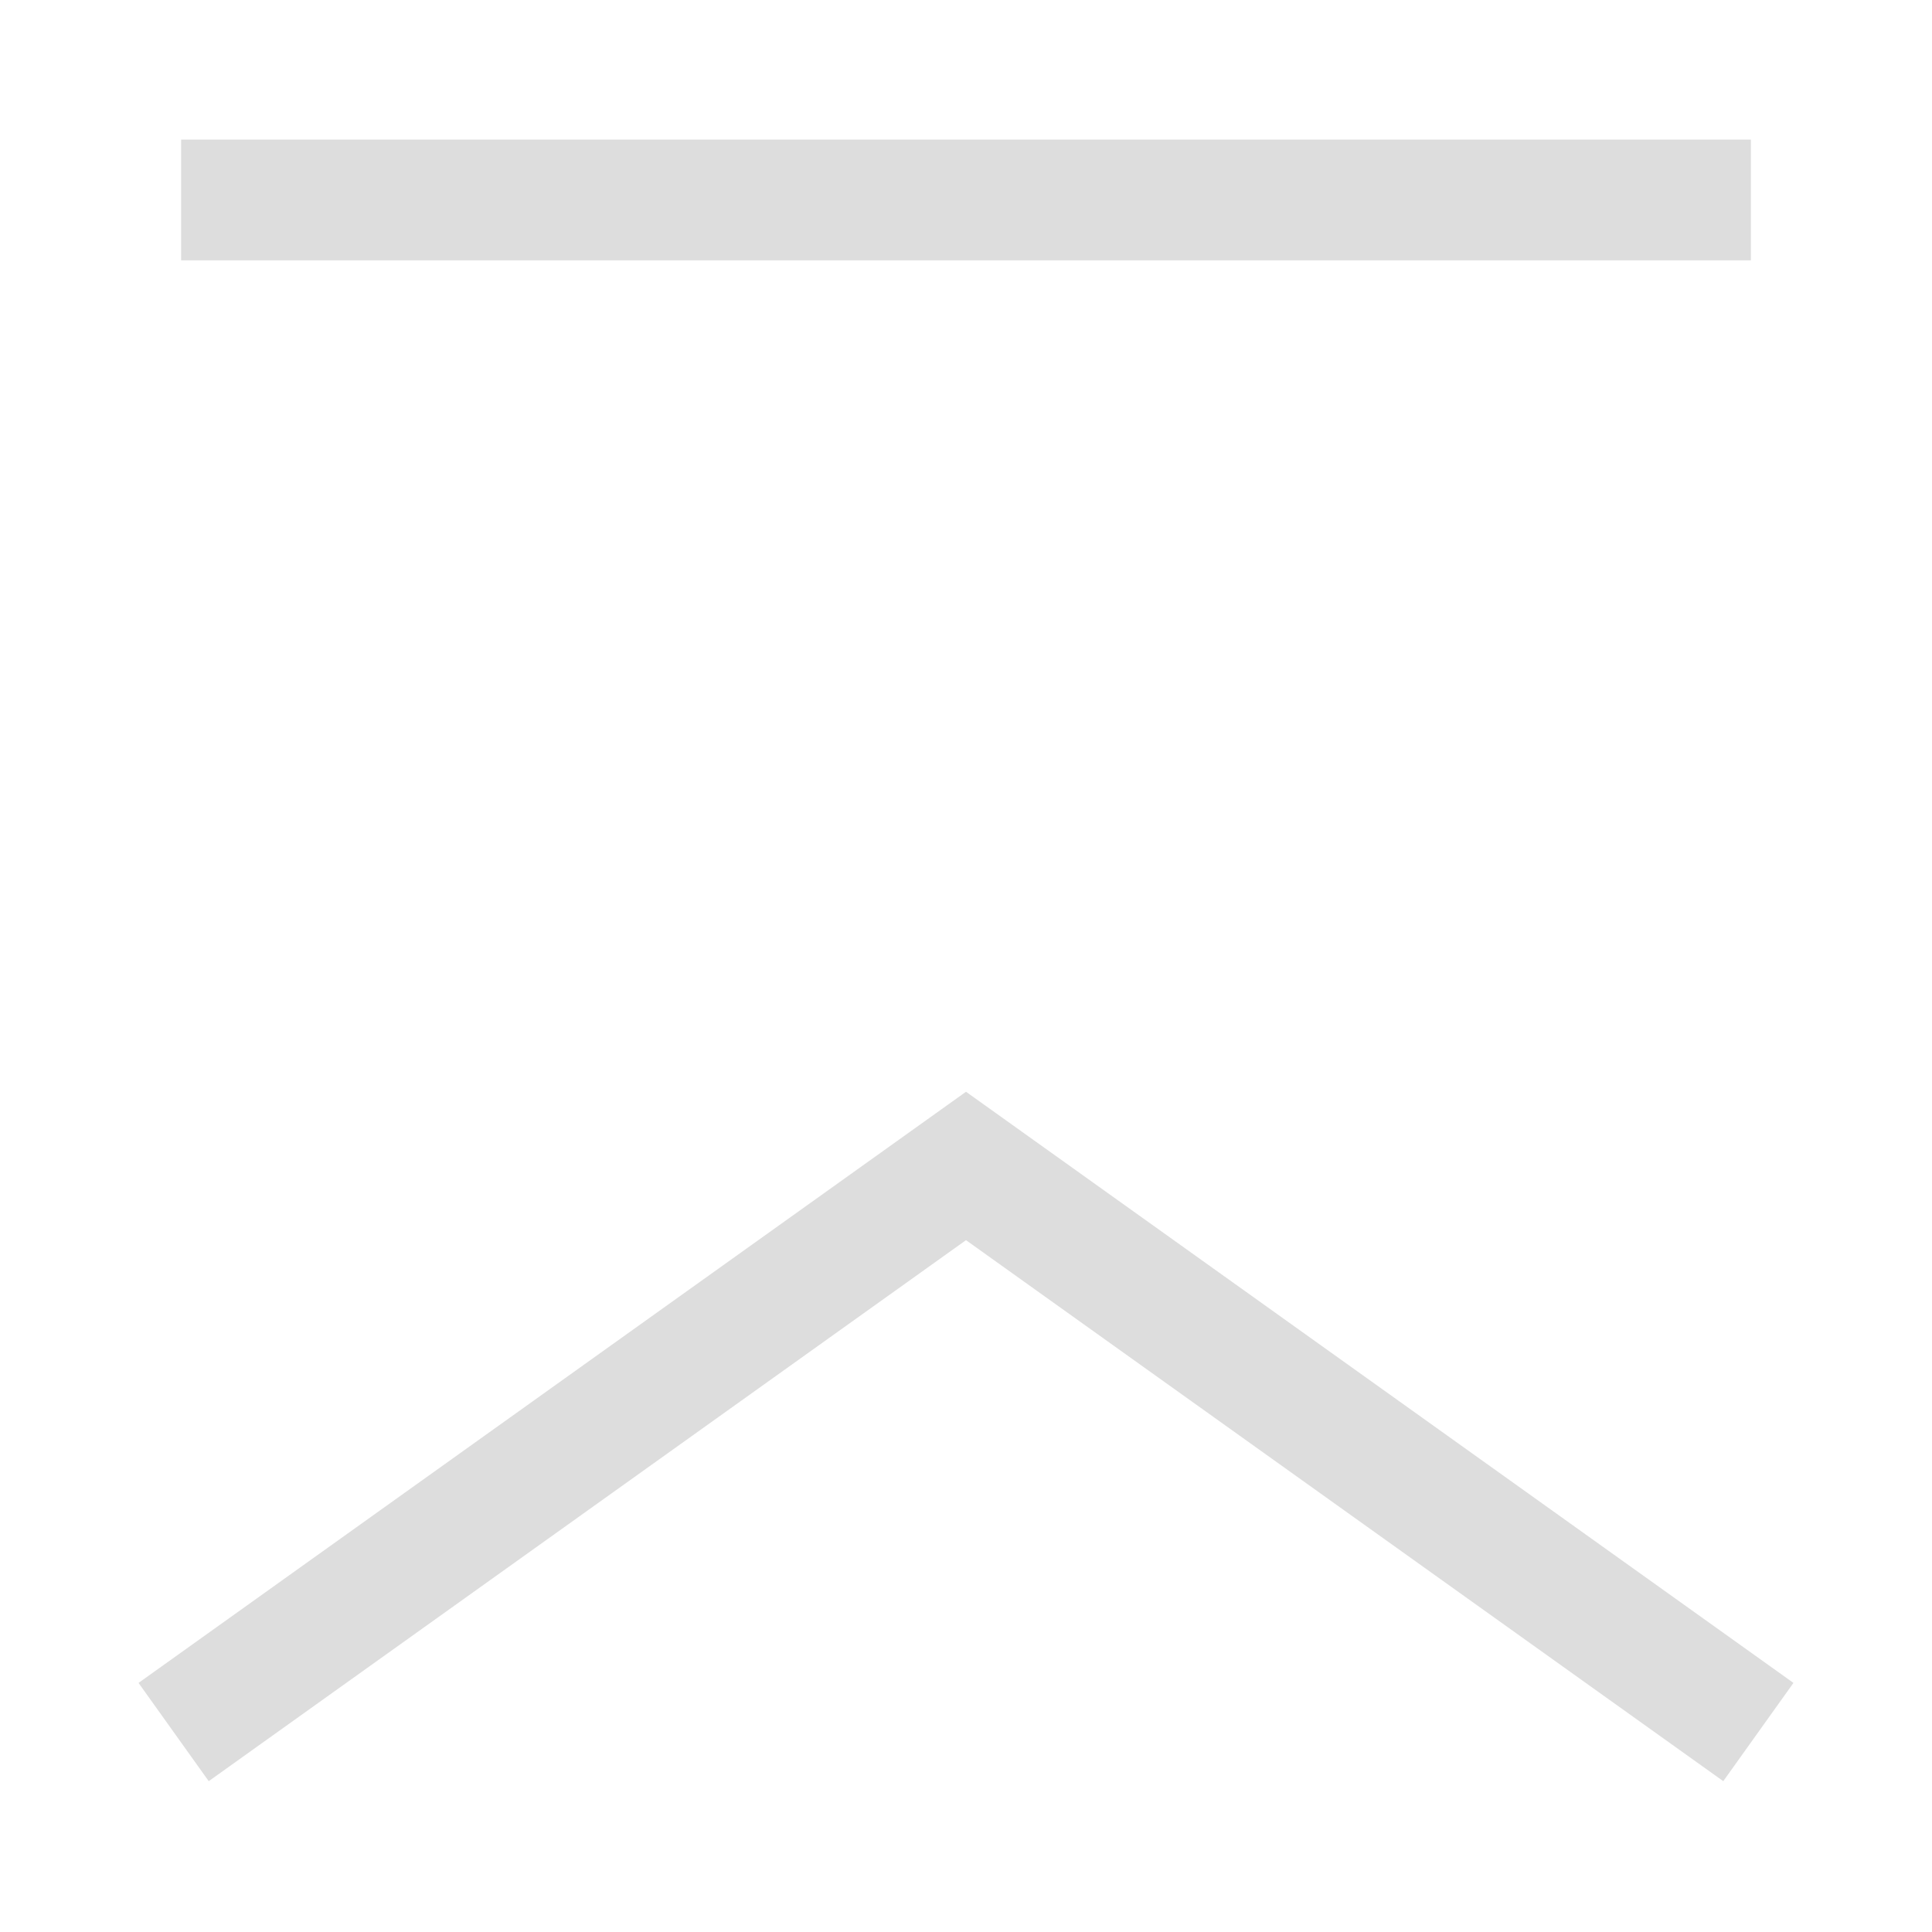
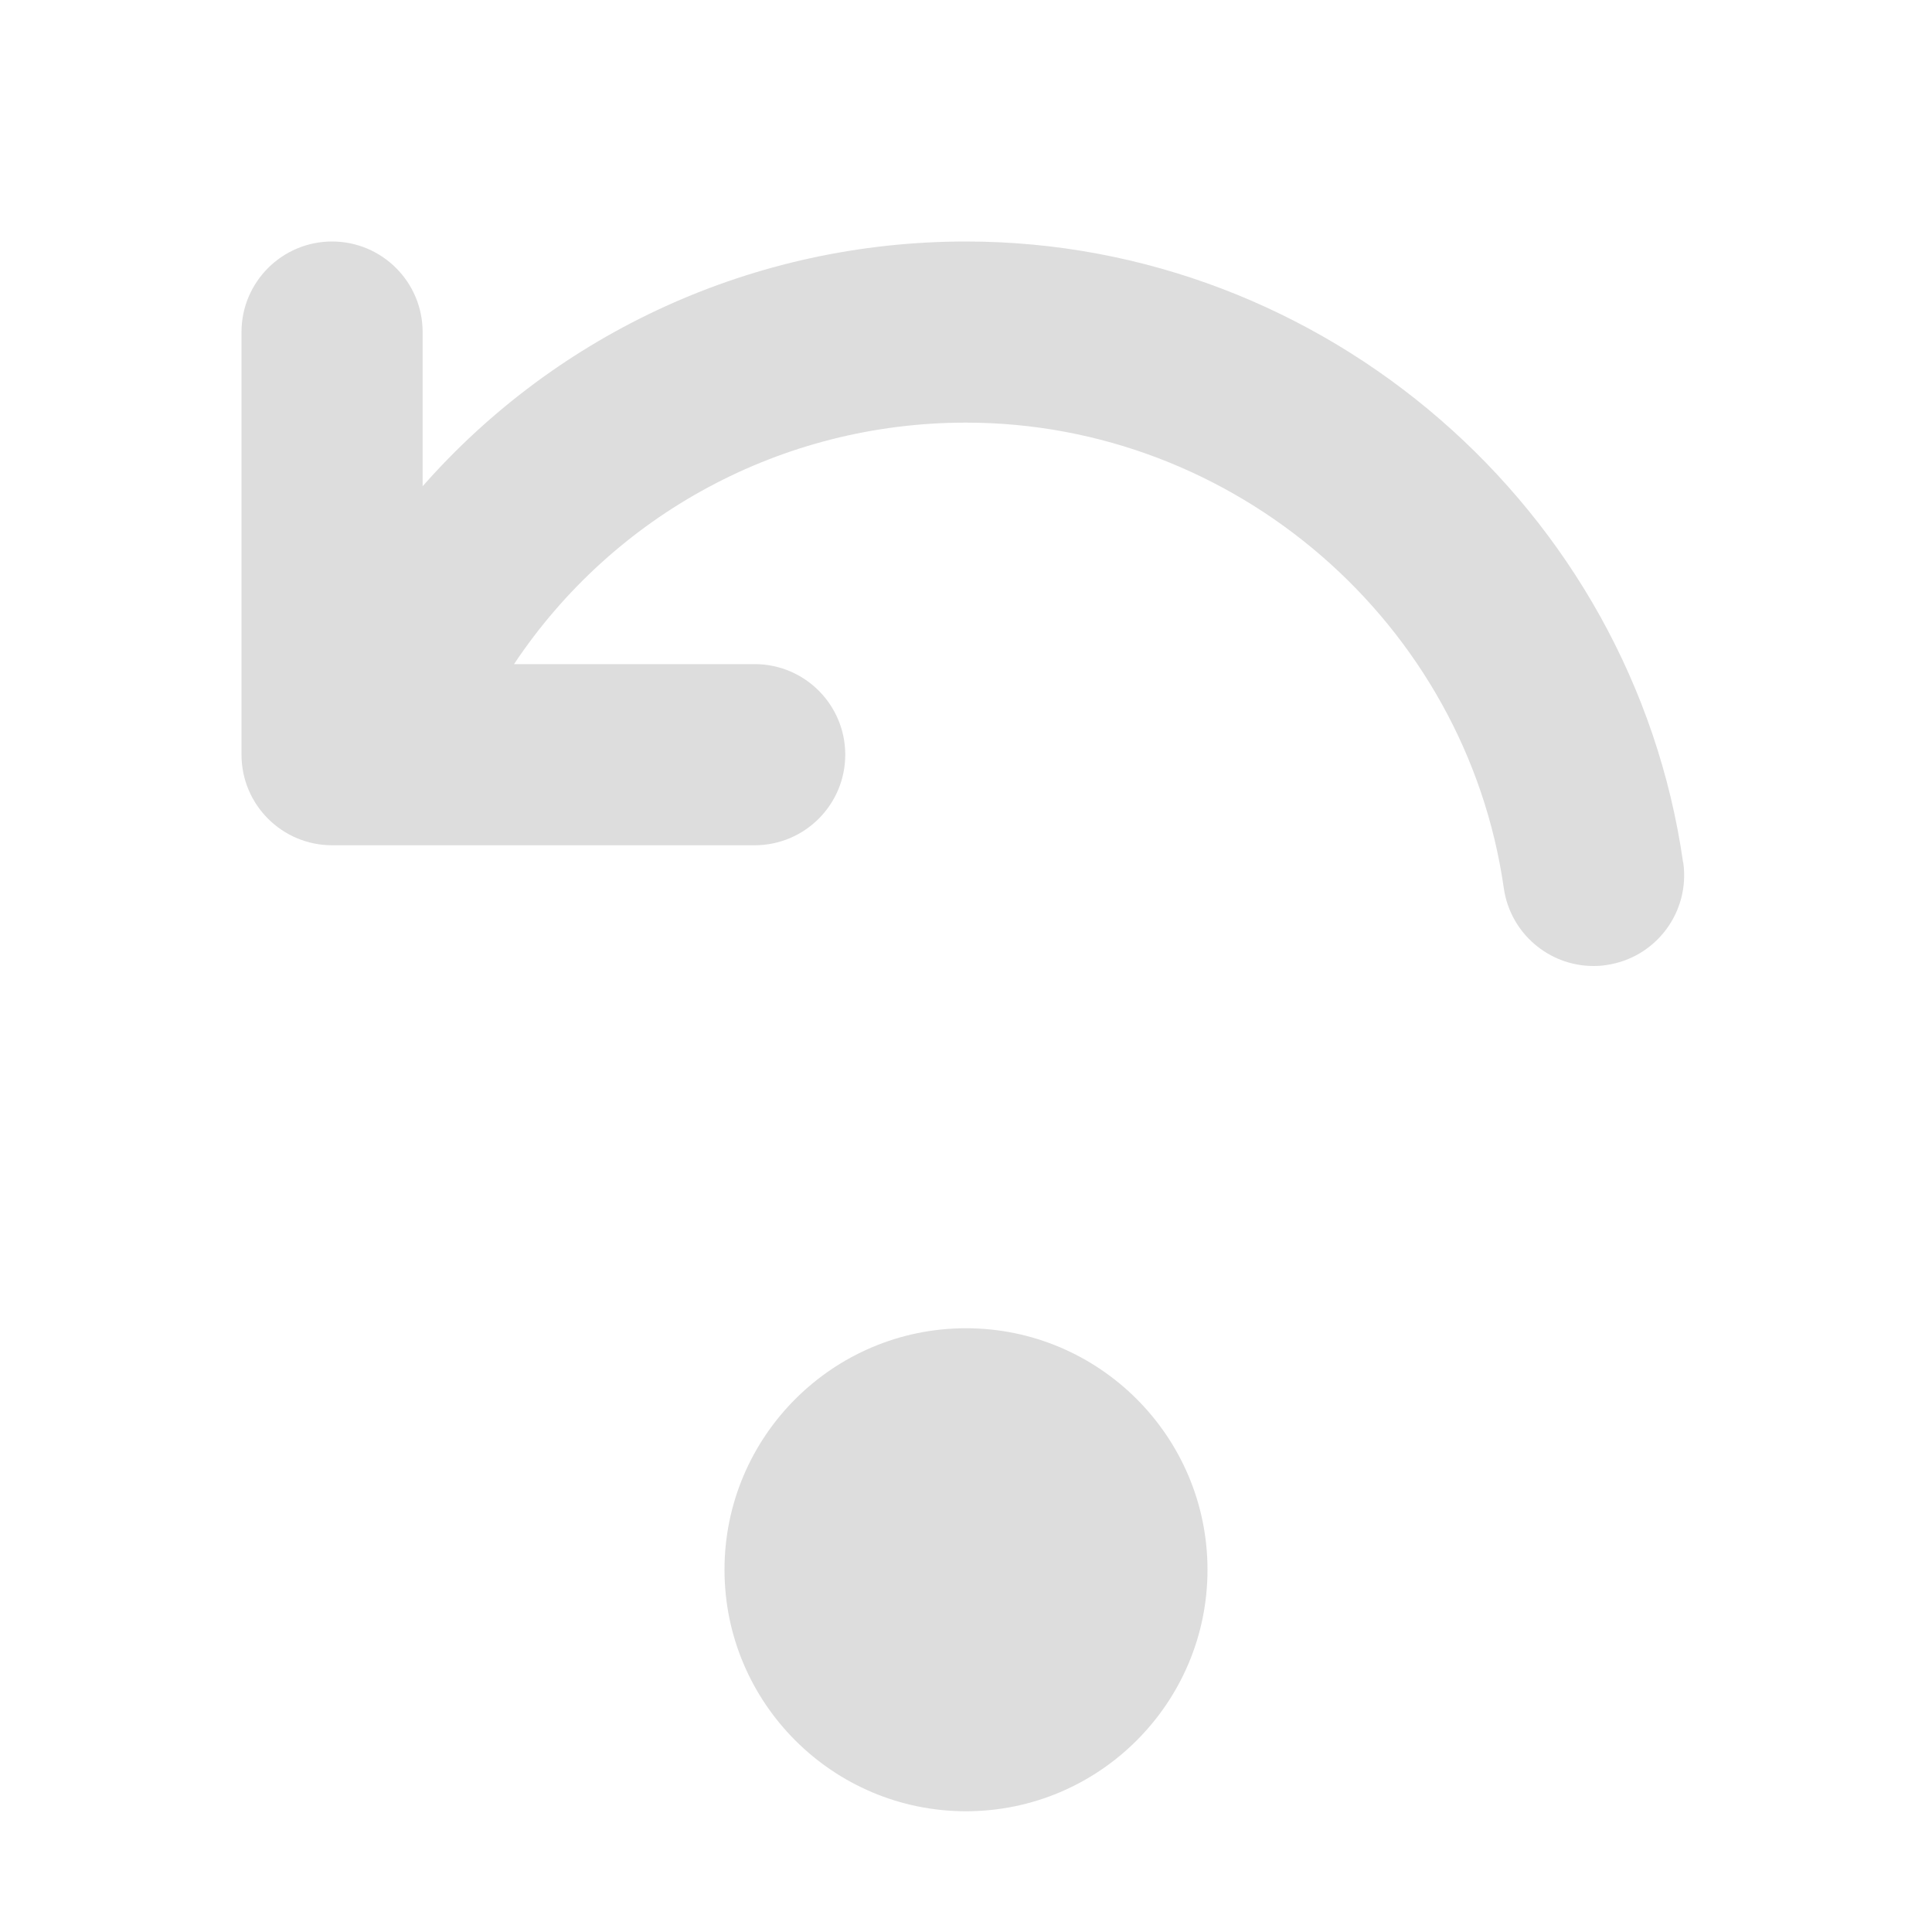
<svg xmlns="http://www.w3.org/2000/svg" width="16" height="16" viewBox="0 0 16 16" fill="none">
-   <path d="M1.5 1.656H14.5" stroke="#DDDDDD" />
-   <path d="M1.438 14.344L8 9.656L11.281 12L14.562 14.344" stroke="#DDDDDD" stroke-miterlimit="10" />
+   <path d="M8 11C6.897 11 6 11.897 6 13C6 14.103 6.897 15 8 15C9.103 15 10 14.103 10 13C10 11.897 9.103 11 8 11ZM13.939 7.144C13.52 4.211 10.966 2 8 2C6.24 2 4.617 2.758 3.5 4.027V2.75C3.5 2.336 3.164 2 2.75 2C2.336 2 2 2.336 2 2.75V6.25C2 6.664 2.336 7 2.75 7H6.25C6.664 7 7 6.664 7 6.25C7 5.836 6.664 5.5 6.25 5.5H4.257C5.081 4.263 6.471 3.5 8 3.5C10.225 3.5 12.14 5.158 12.454 7.356C12.508 7.73 12.829 8 13.196 8C13.231 8 13.267 7.998 13.303 7.992C13.713 7.933 13.998 7.554 13.94 7.143L13.939 7.144Z" fill="#DDDDDD" />
</svg>
